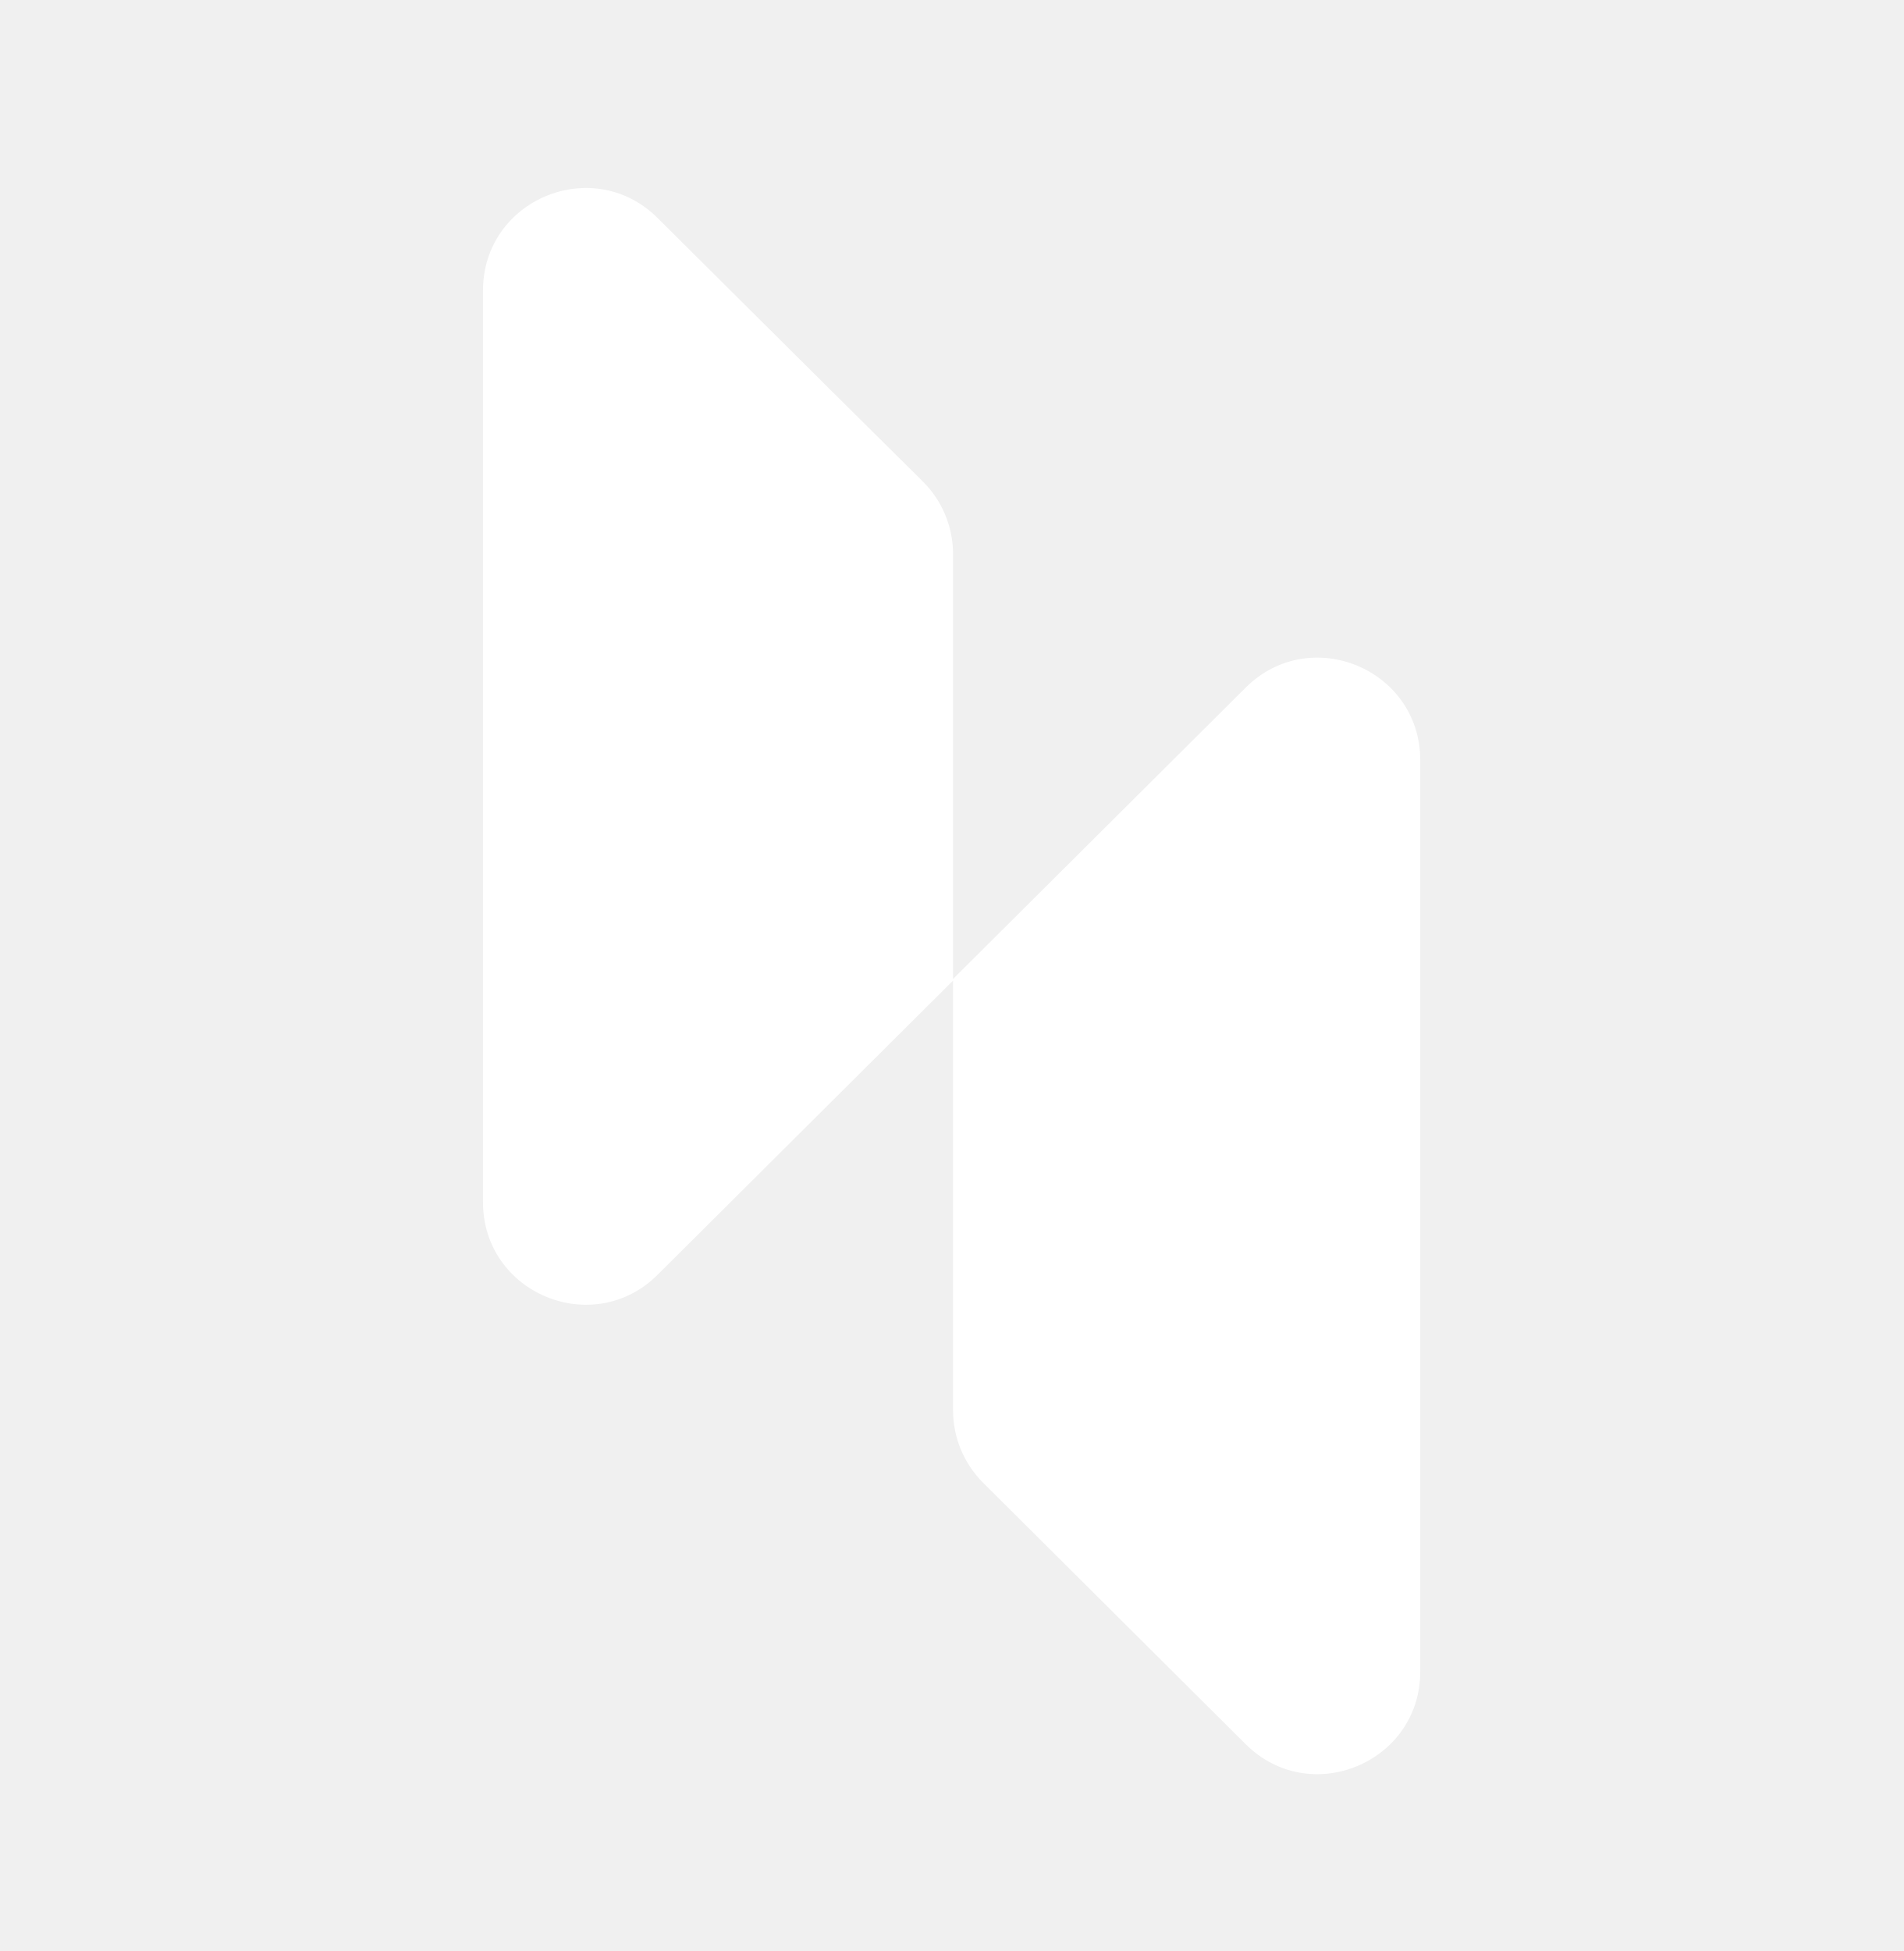
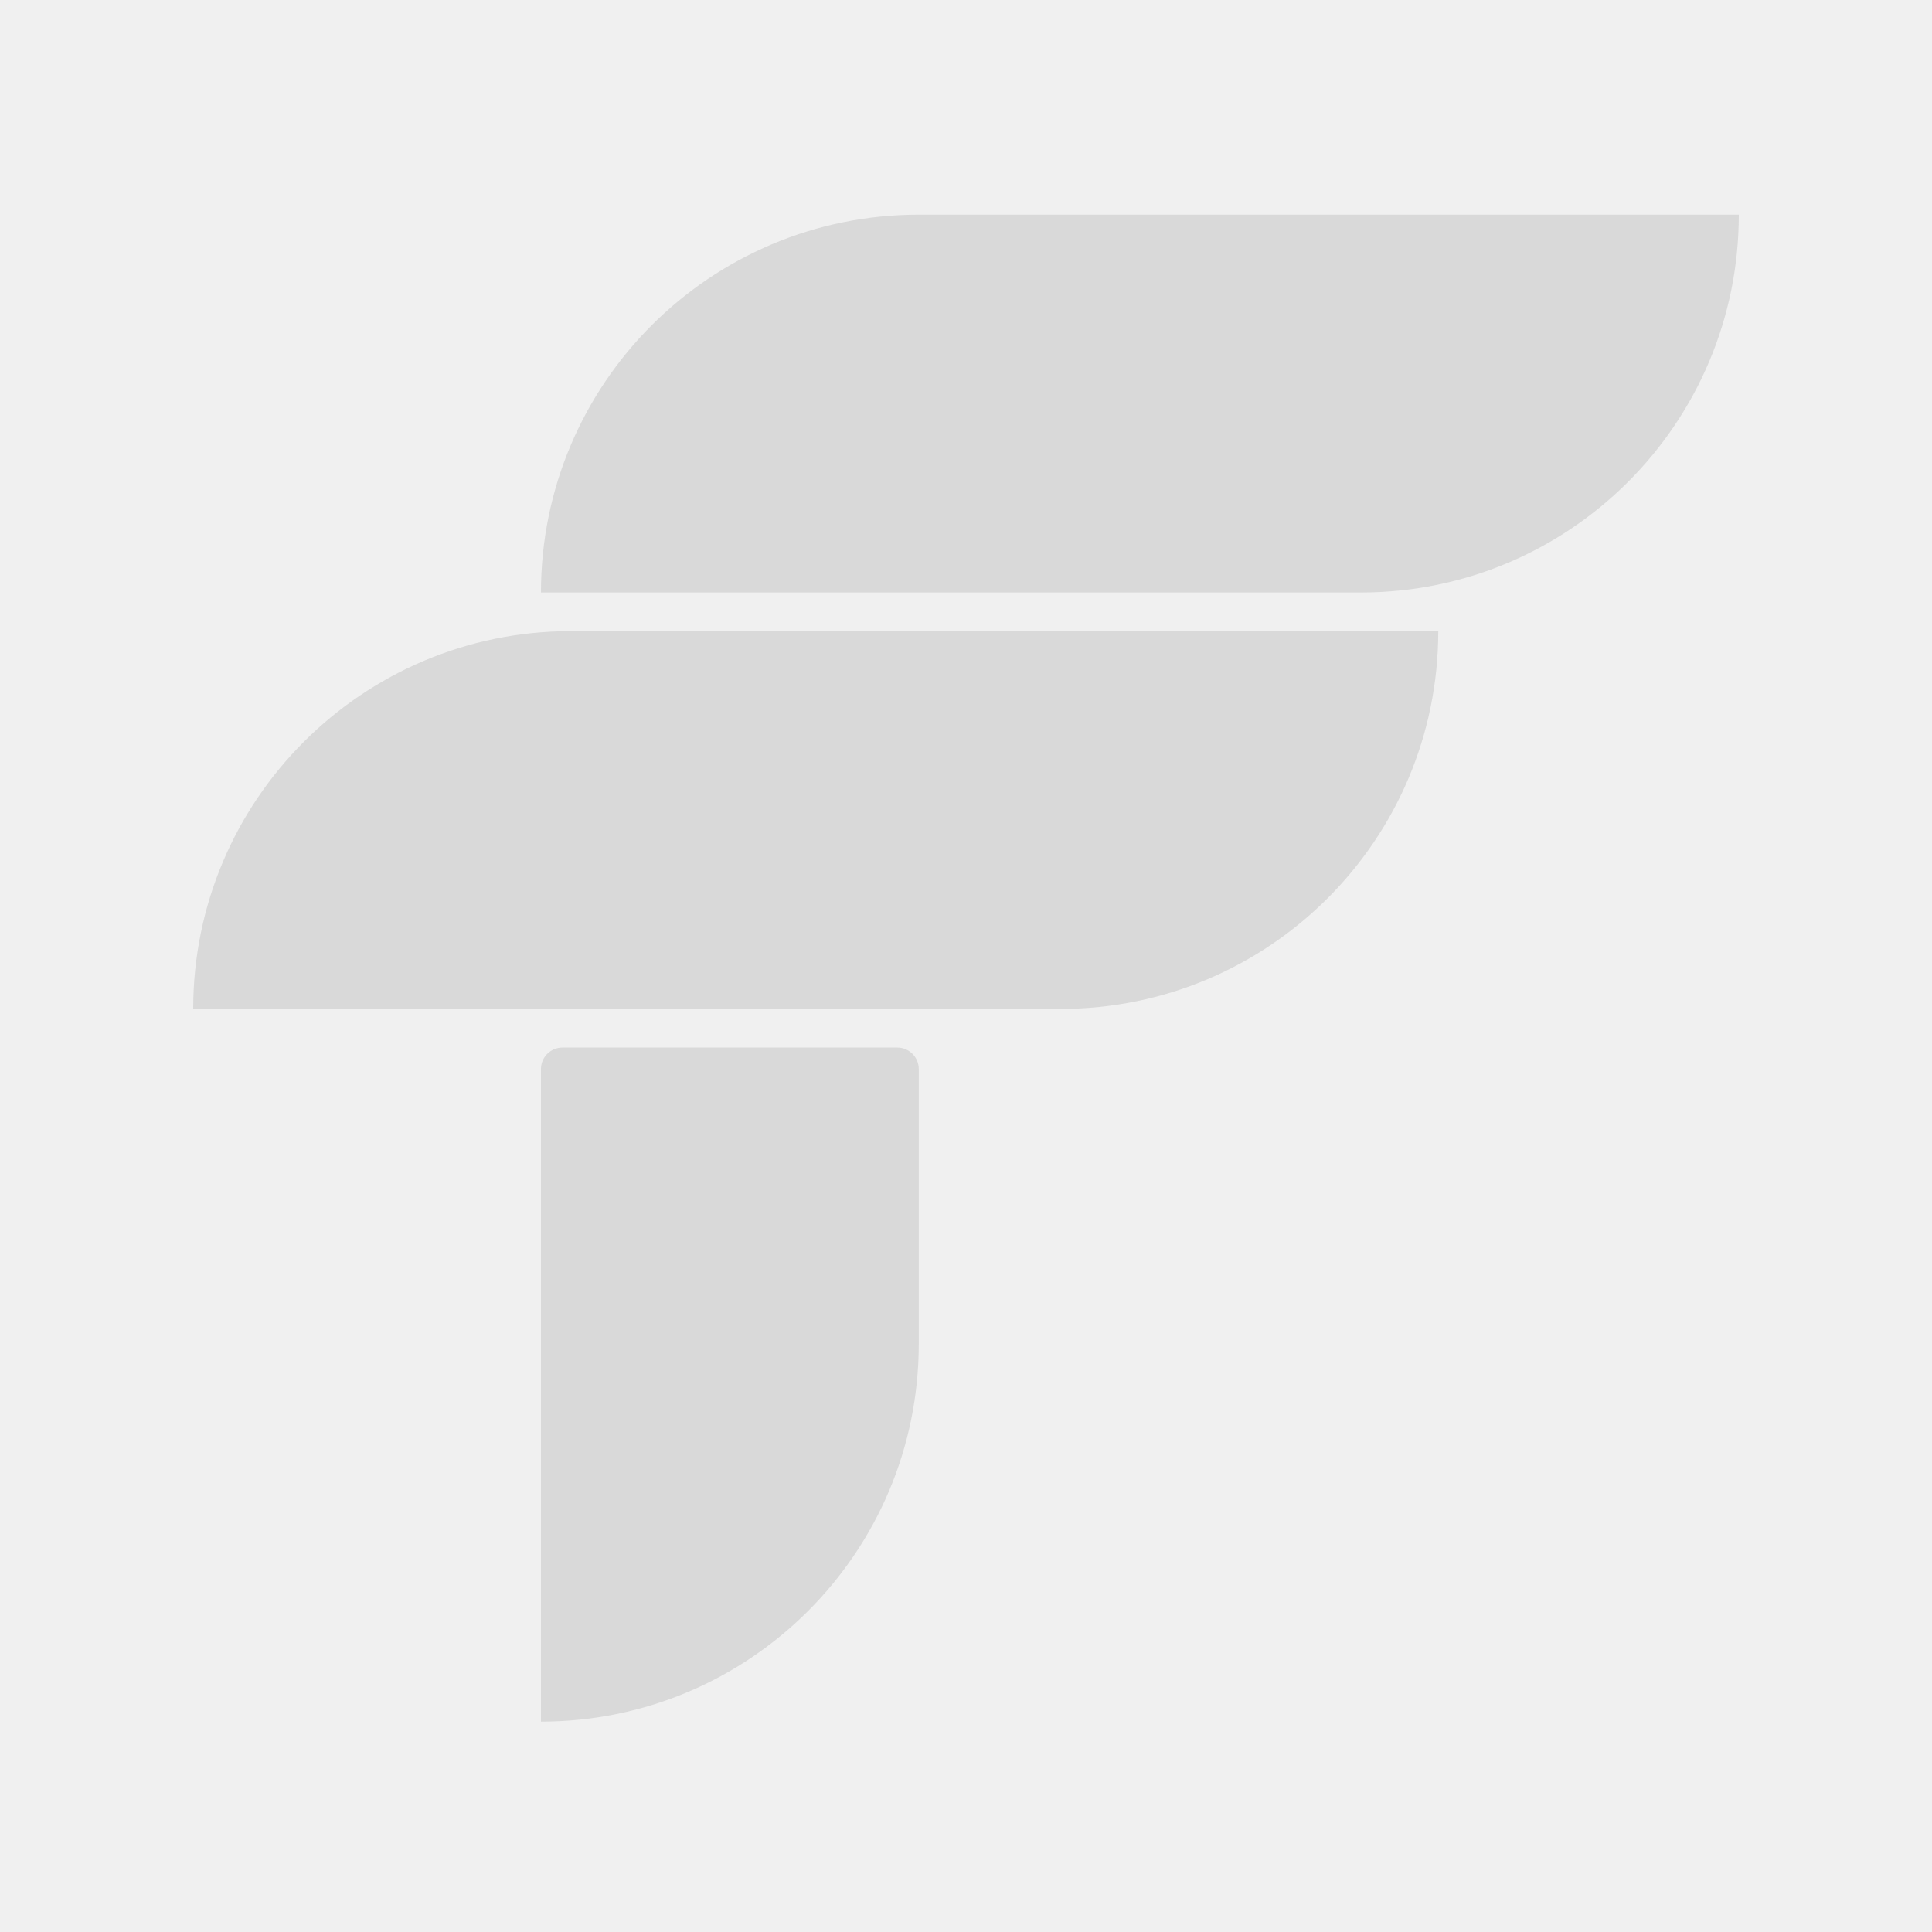
- <svg xmlns="http://www.w3.org/2000/svg" width="40" height="41" viewBox="0 0 40 41" fill="none">
-   <path fill-rule="evenodd" clip-rule="evenodd" d="M20.03 20.607L20.03 15.688L20.03 11.644C20.03 11.07 19.801 10.52 19.393 10.116L17.571 8.31L13.82 4.581C12.463 3.231 10.151 4.192 10.151 6.107L10.151 25.263C10.151 27.178 12.464 28.14 13.822 26.788L20.03 20.607ZM20.03 20.607L20.03 25.552L20.03 29.636C20.03 30.209 20.258 30.758 20.664 31.162L26.179 36.653C27.536 38.004 29.849 37.042 29.849 35.127V15.976C29.849 14.061 27.536 13.1 26.179 14.451L20.03 20.573L20.03 20.607Z" fill="white" />
+ <svg xmlns="http://www.w3.org/2000/svg" width="450" height="450" viewBox="0 0 450 450" fill="none">
+   <path d="M126 138C126 89.399 165.399 50 214 50H405V50C405 98.601 365.601 138 317 138H126V138Z" fill="#D9D9D9" />
+   <path d="M45 235C45 186.399 84.399 147 133 147H335V147C335 195.601 295.601 235 247 235H45V235Z" fill="#D9D9D9" />
+   <path d="M126 401C174.601 401 214 361.601 214 313V249C214 246.239 211.761 244 209 244H131C128.239 244 126 246.239 126 249V401V401Z" fill="#D9D9D9" />
</svg>
